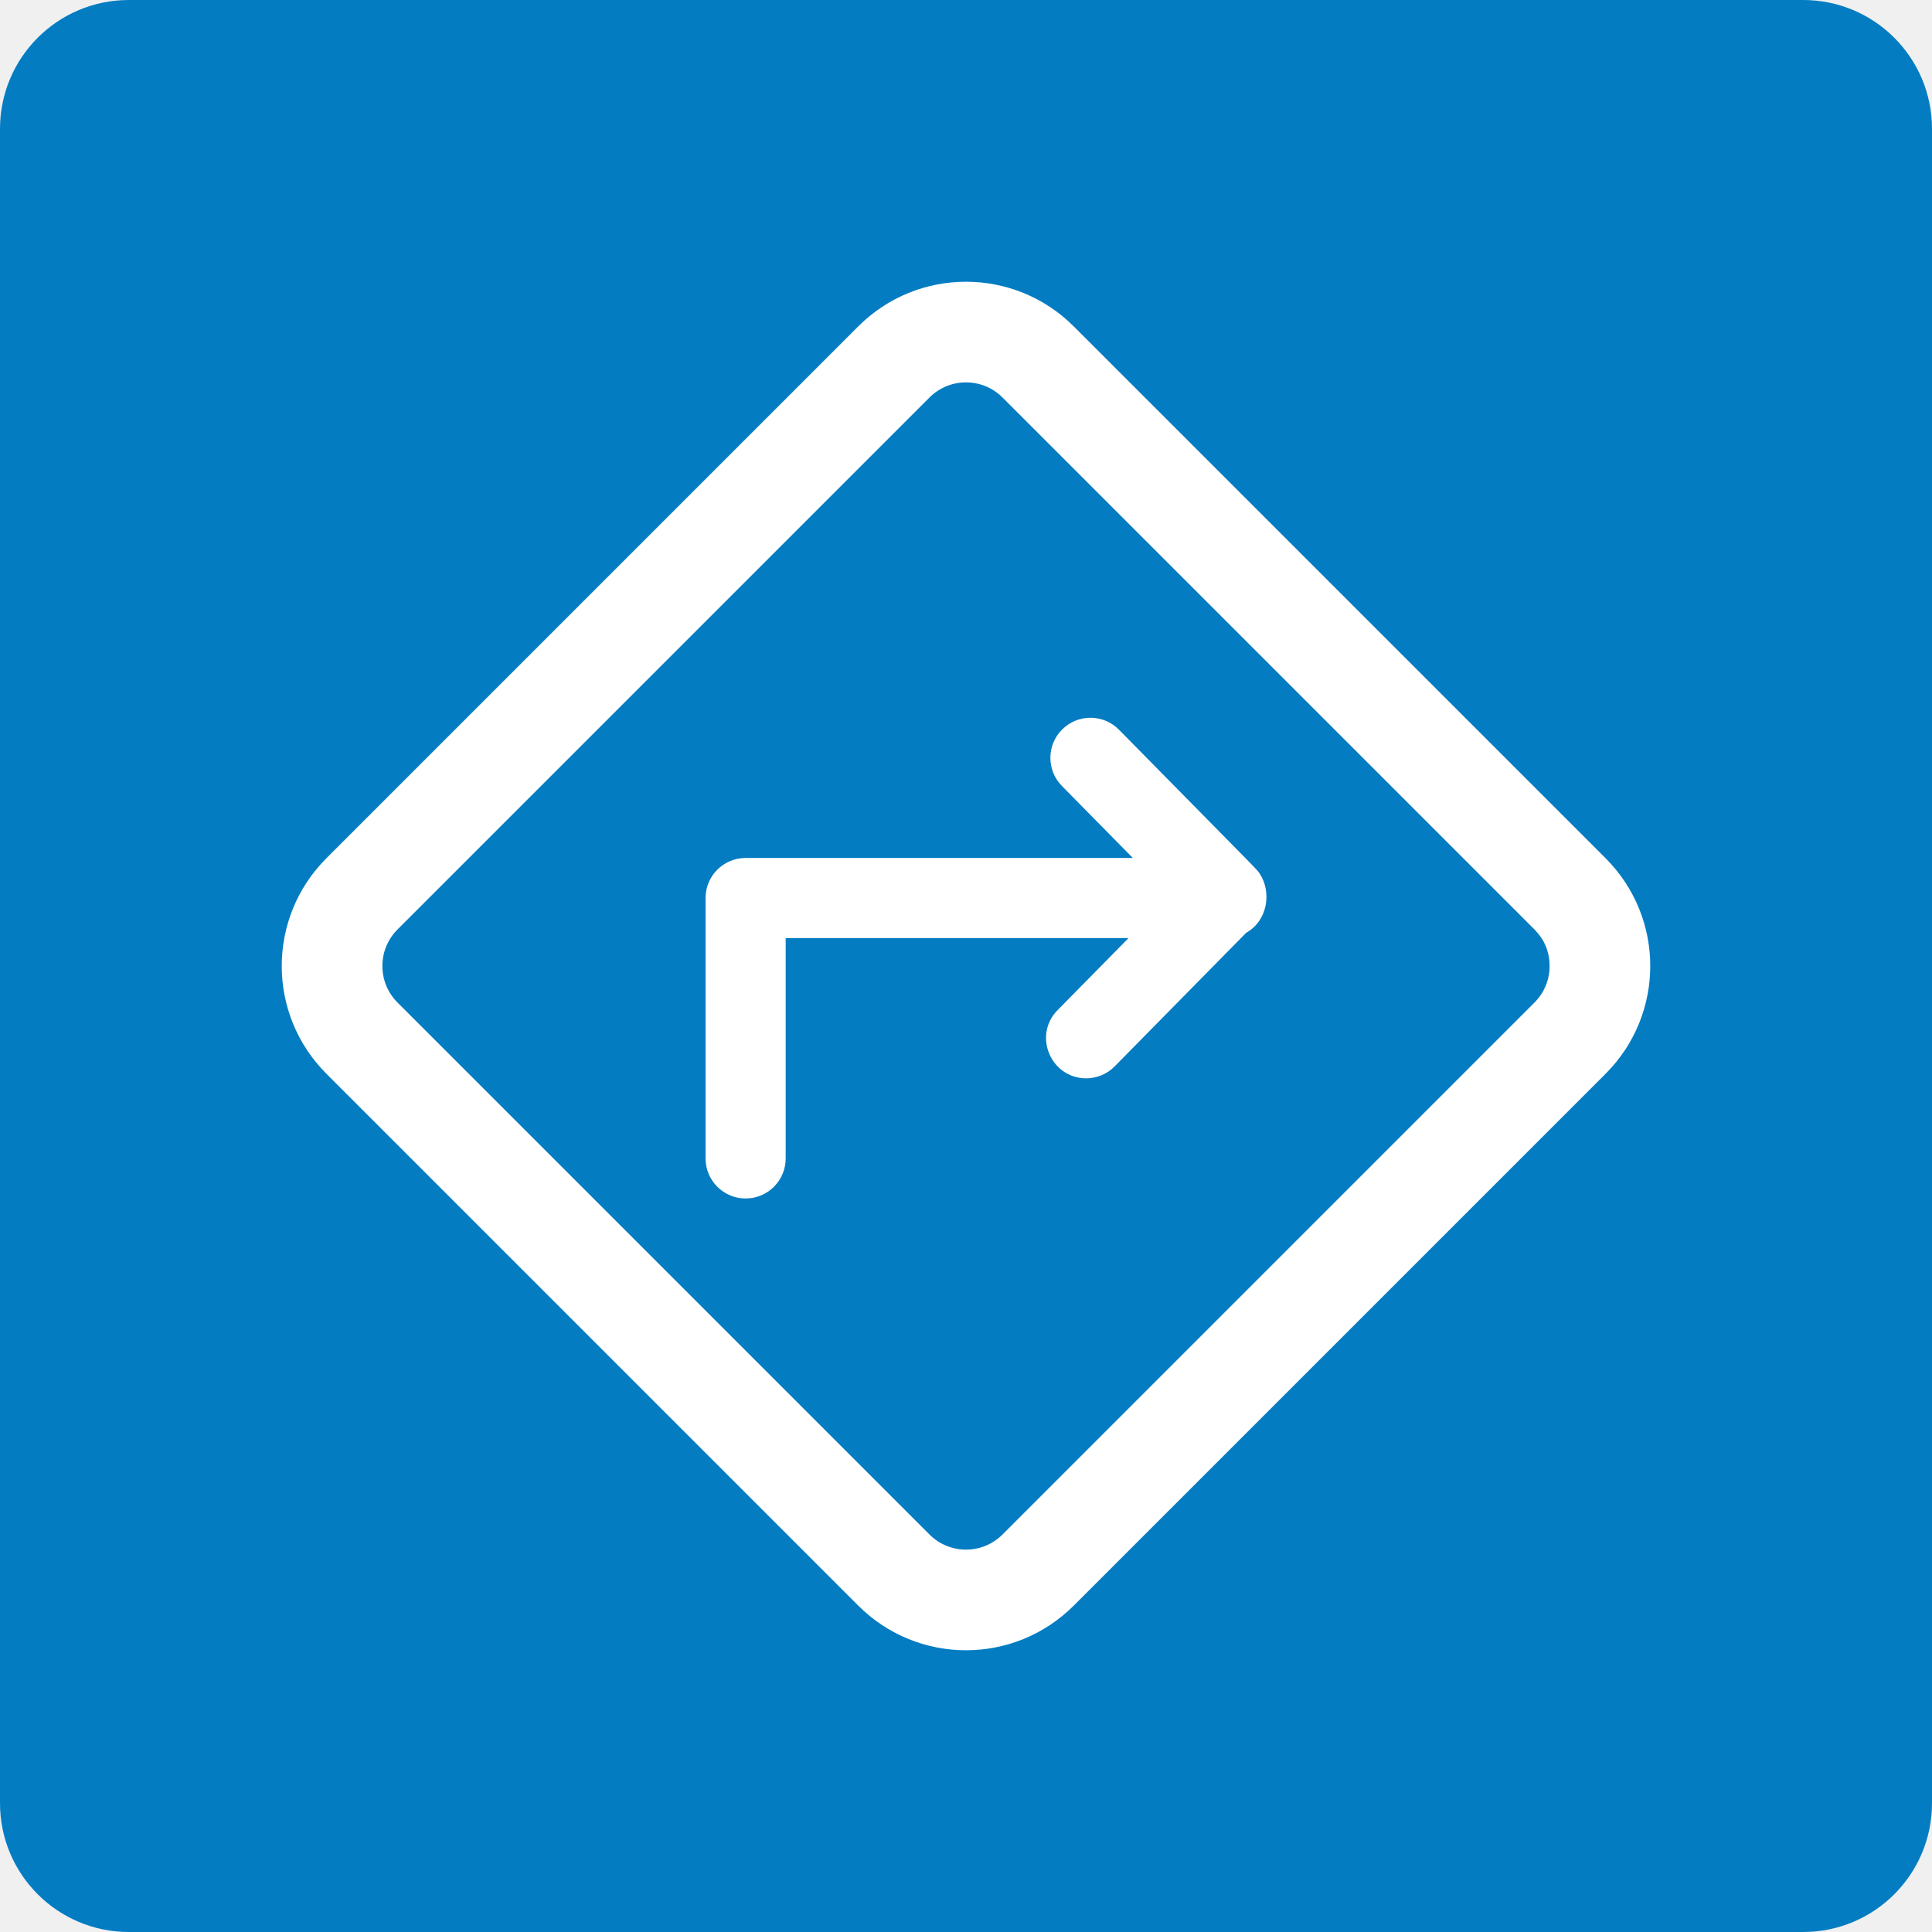
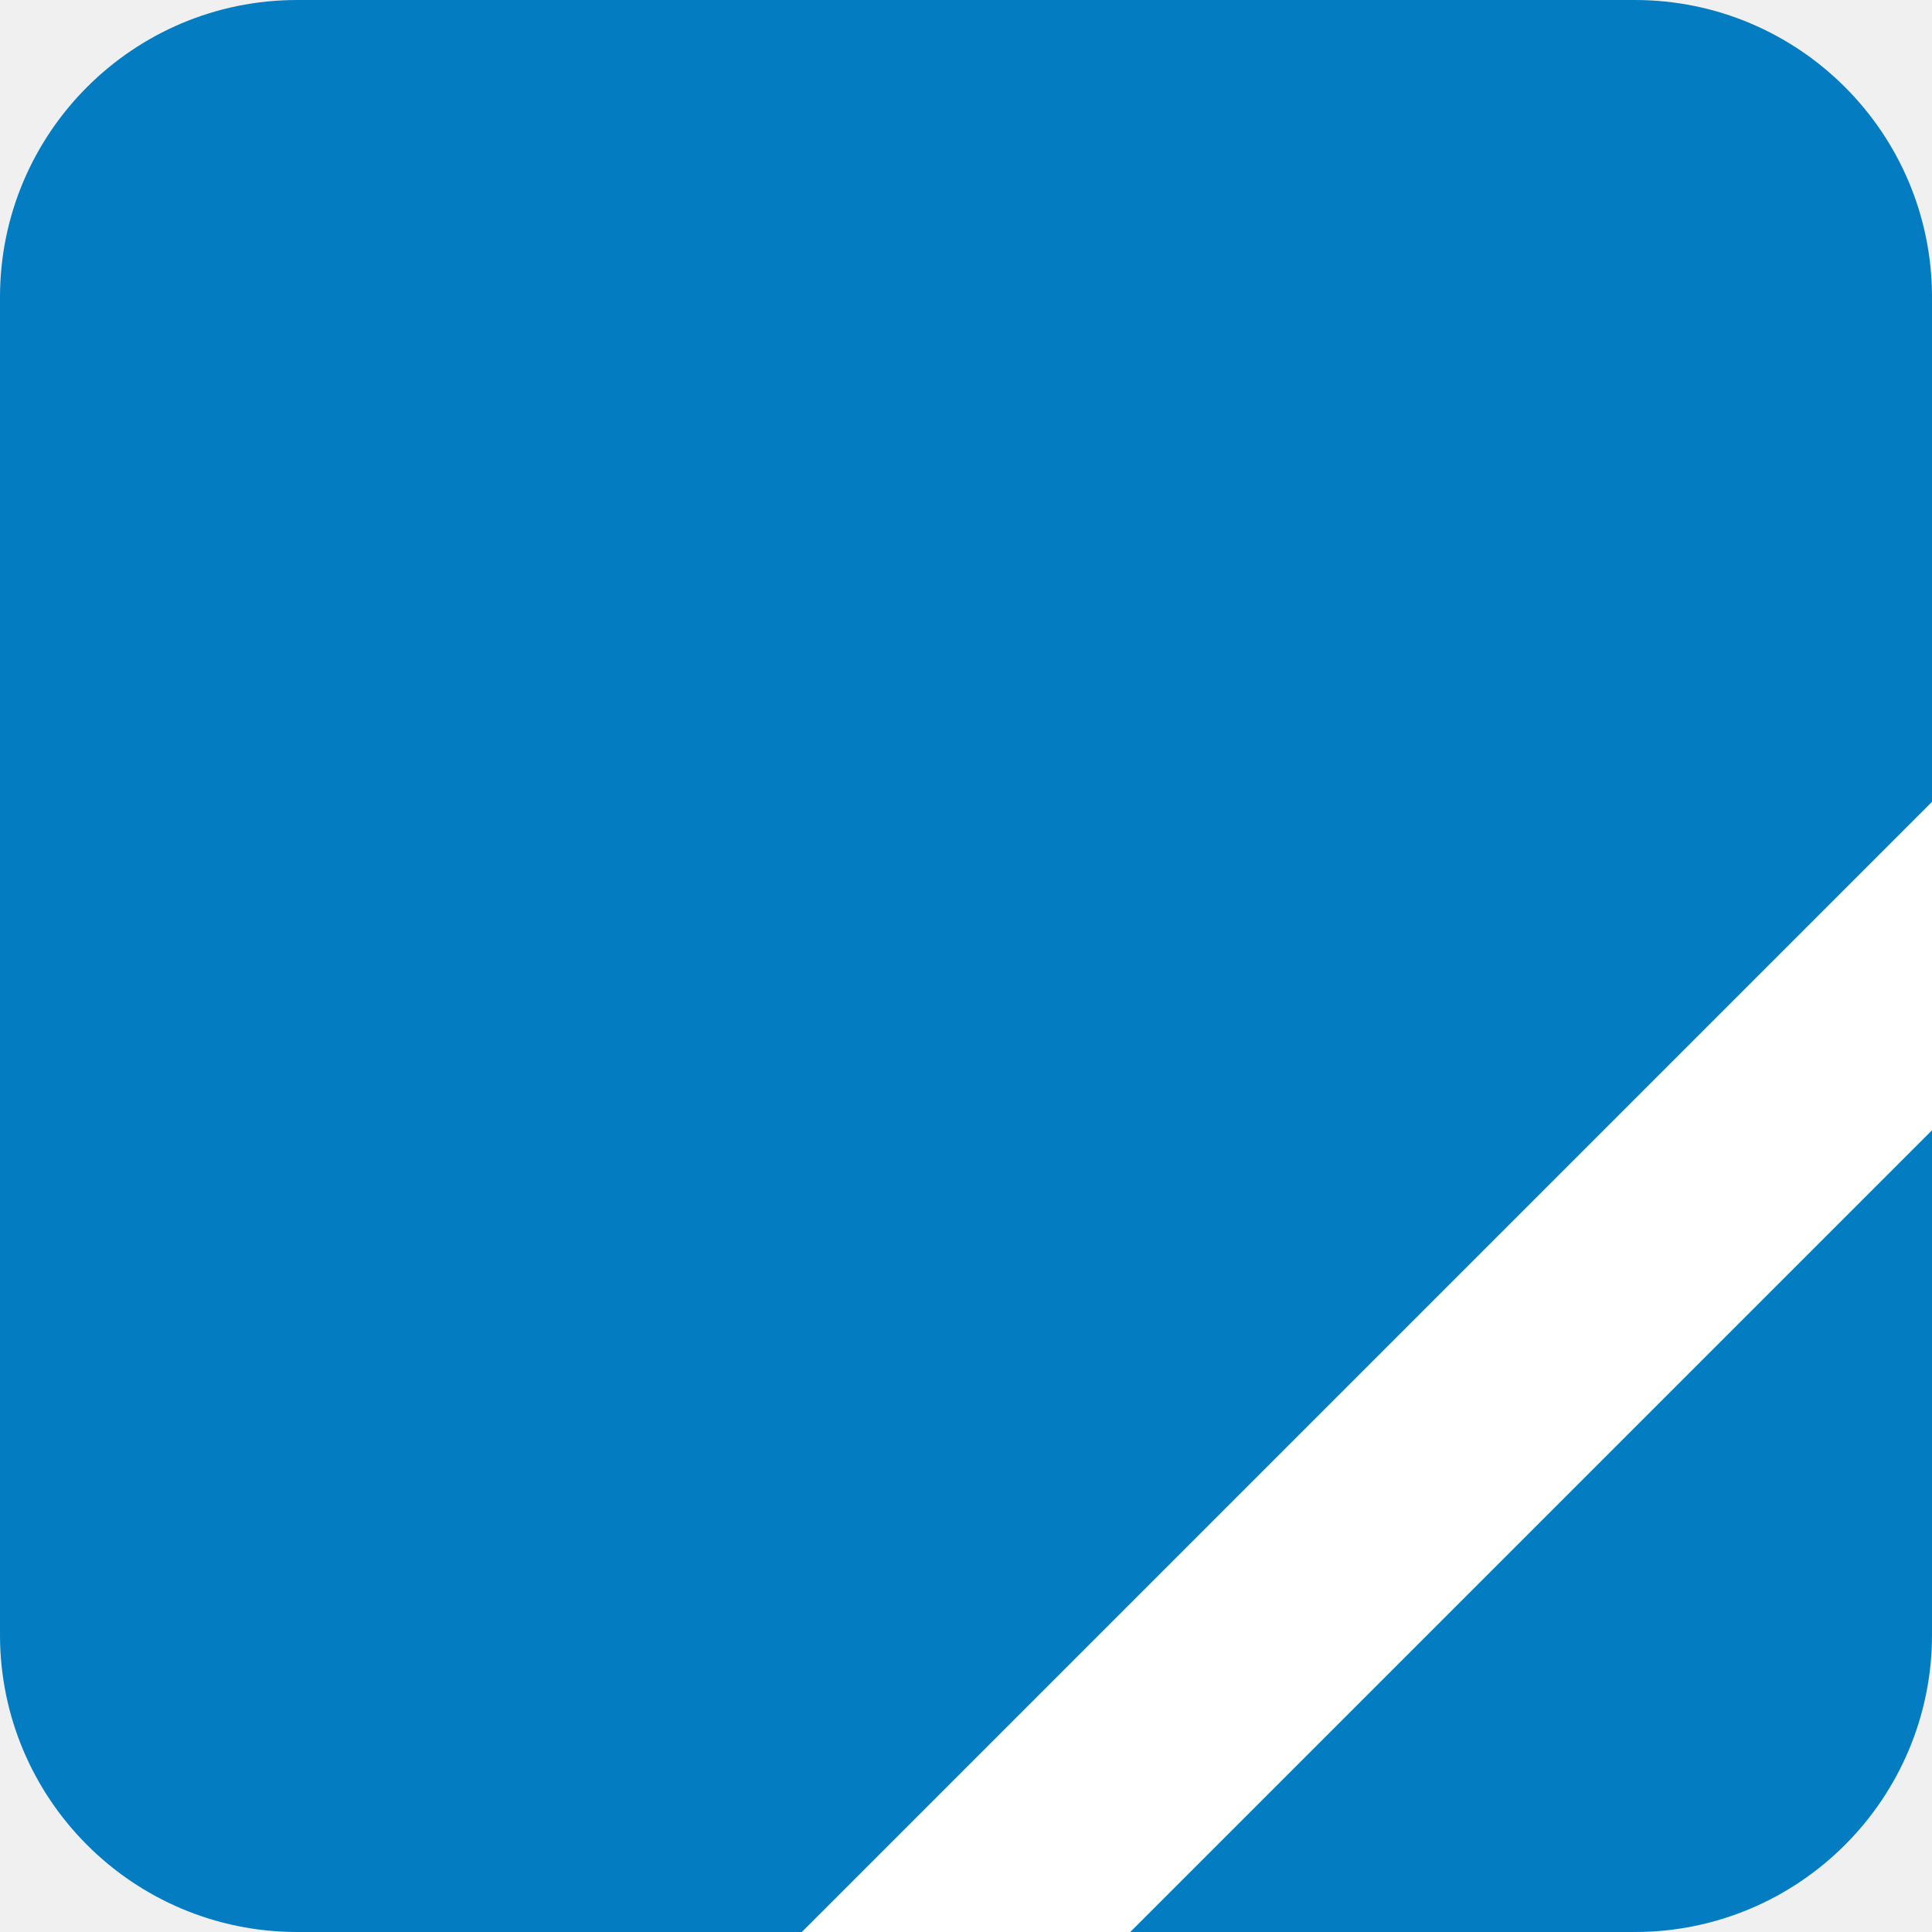
- <svg xmlns="http://www.w3.org/2000/svg" width="60" height="60" viewBox="0 0 60 60" fill="none">
-   <rect width="60" height="60" rx="4" fill="#037CC2" />
+ <svg xmlns="http://www.w3.org/2000/svg" width="26" height="26" viewBox="0 0 26 26" fill="none">
+   <rect width="26" height="26" rx="4" fill="#037CC2" />
  <path d="M49.687 26.831L33.169 10.313C31.417 8.562 28.583 8.562 26.831 10.313L10.313 26.831C8.562 28.583 8.562 31.417 10.313 33.169L26.831 49.687C28.583 51.438 31.417 51.438 33.169 49.687L49.687 33.169C51.438 31.417 51.438 28.583 49.687 26.831ZM47.831 31.312L31.312 47.831C30.587 48.556 29.413 48.556 28.688 47.831L12.169 31.312C11.444 30.587 11.444 29.413 12.169 28.688L28.688 12.169C29.413 11.444 30.587 11.444 31.312 12.169L47.831 28.688C47.831 28.711 48.374 29.137 48.374 30C48.374 30.496 48.181 30.962 47.831 31.312Z" fill="white" stroke="white" stroke-width="0.5" />
  <path d="M39.124 27.137C39.027 26.99 39.327 27.309 34.751 22.662C34.269 22.173 33.481 22.166 32.992 22.649C32.502 23.131 32.496 23.918 32.978 24.408L35.181 26.645H23.156C22.469 26.645 21.912 27.202 21.912 27.889V35.976C21.912 36.663 22.469 37.22 23.156 37.22C23.843 37.22 24.4 36.663 24.4 35.976V29.133H35.047L32.844 31.371C32.068 32.159 32.637 33.488 33.731 33.488C34.052 33.488 34.374 33.364 34.617 33.117L38.7 28.97C39.393 28.575 39.484 27.682 39.124 27.137Z" fill="white" />
</svg>
